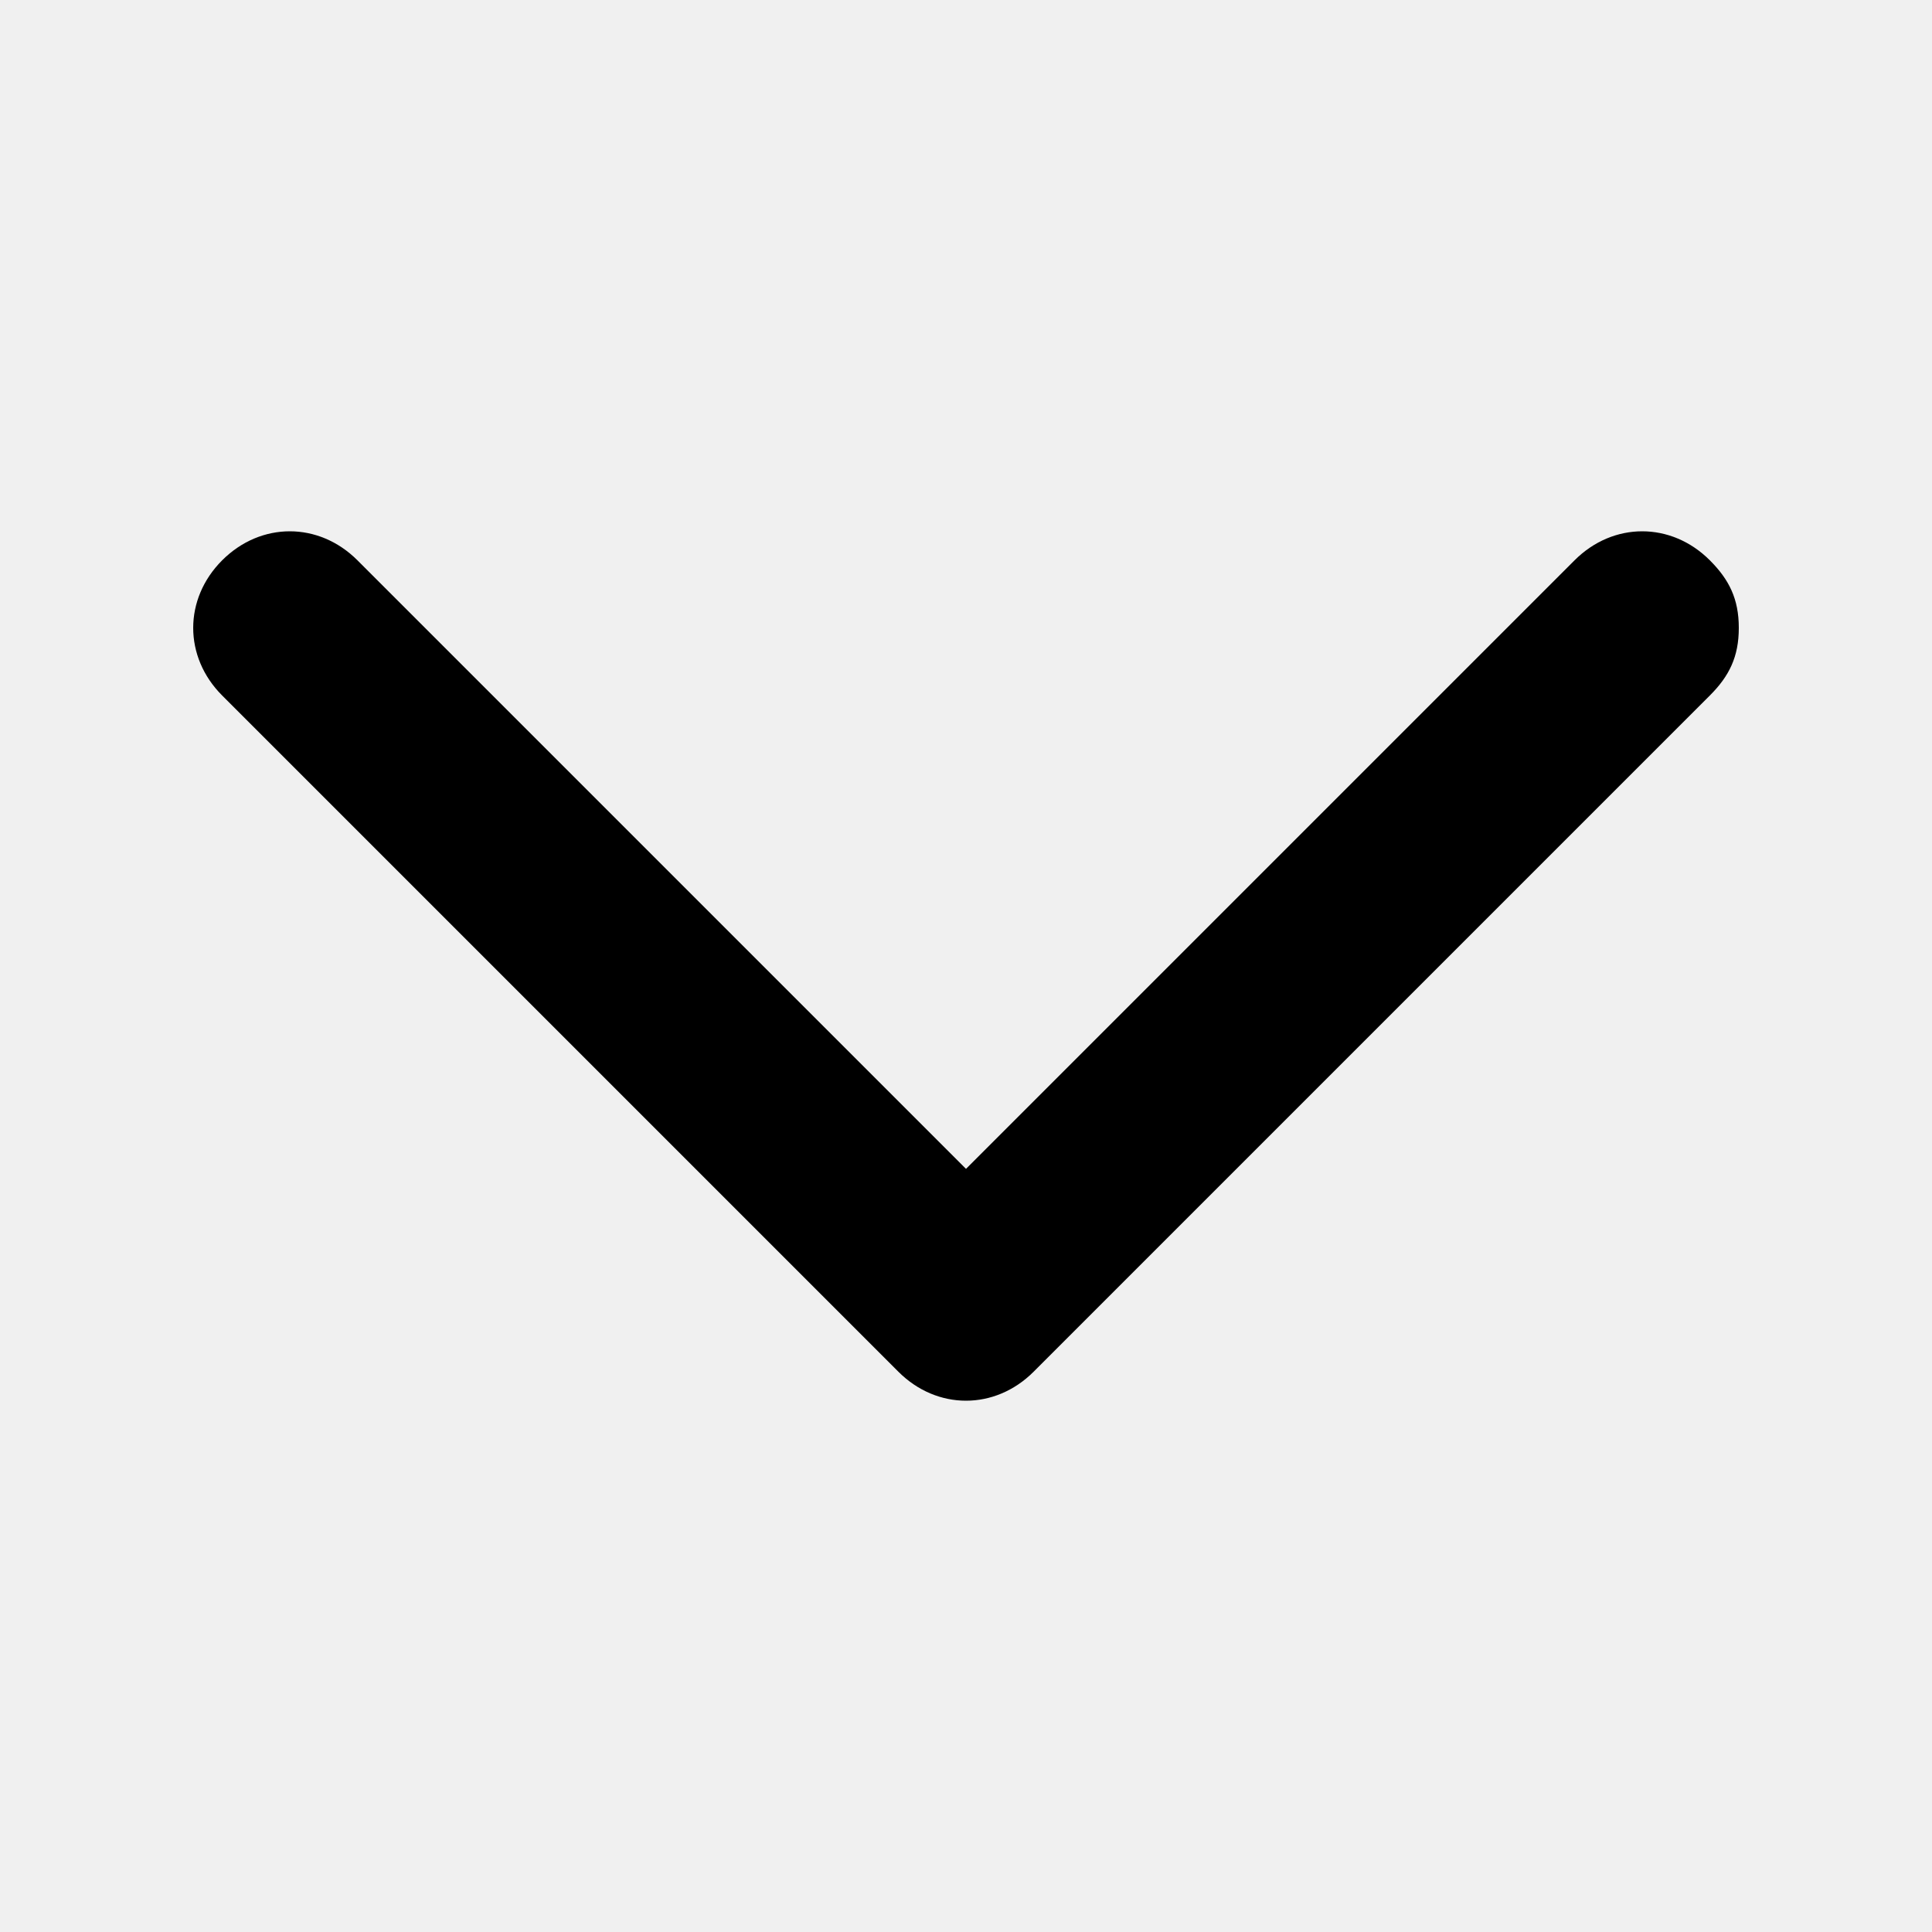
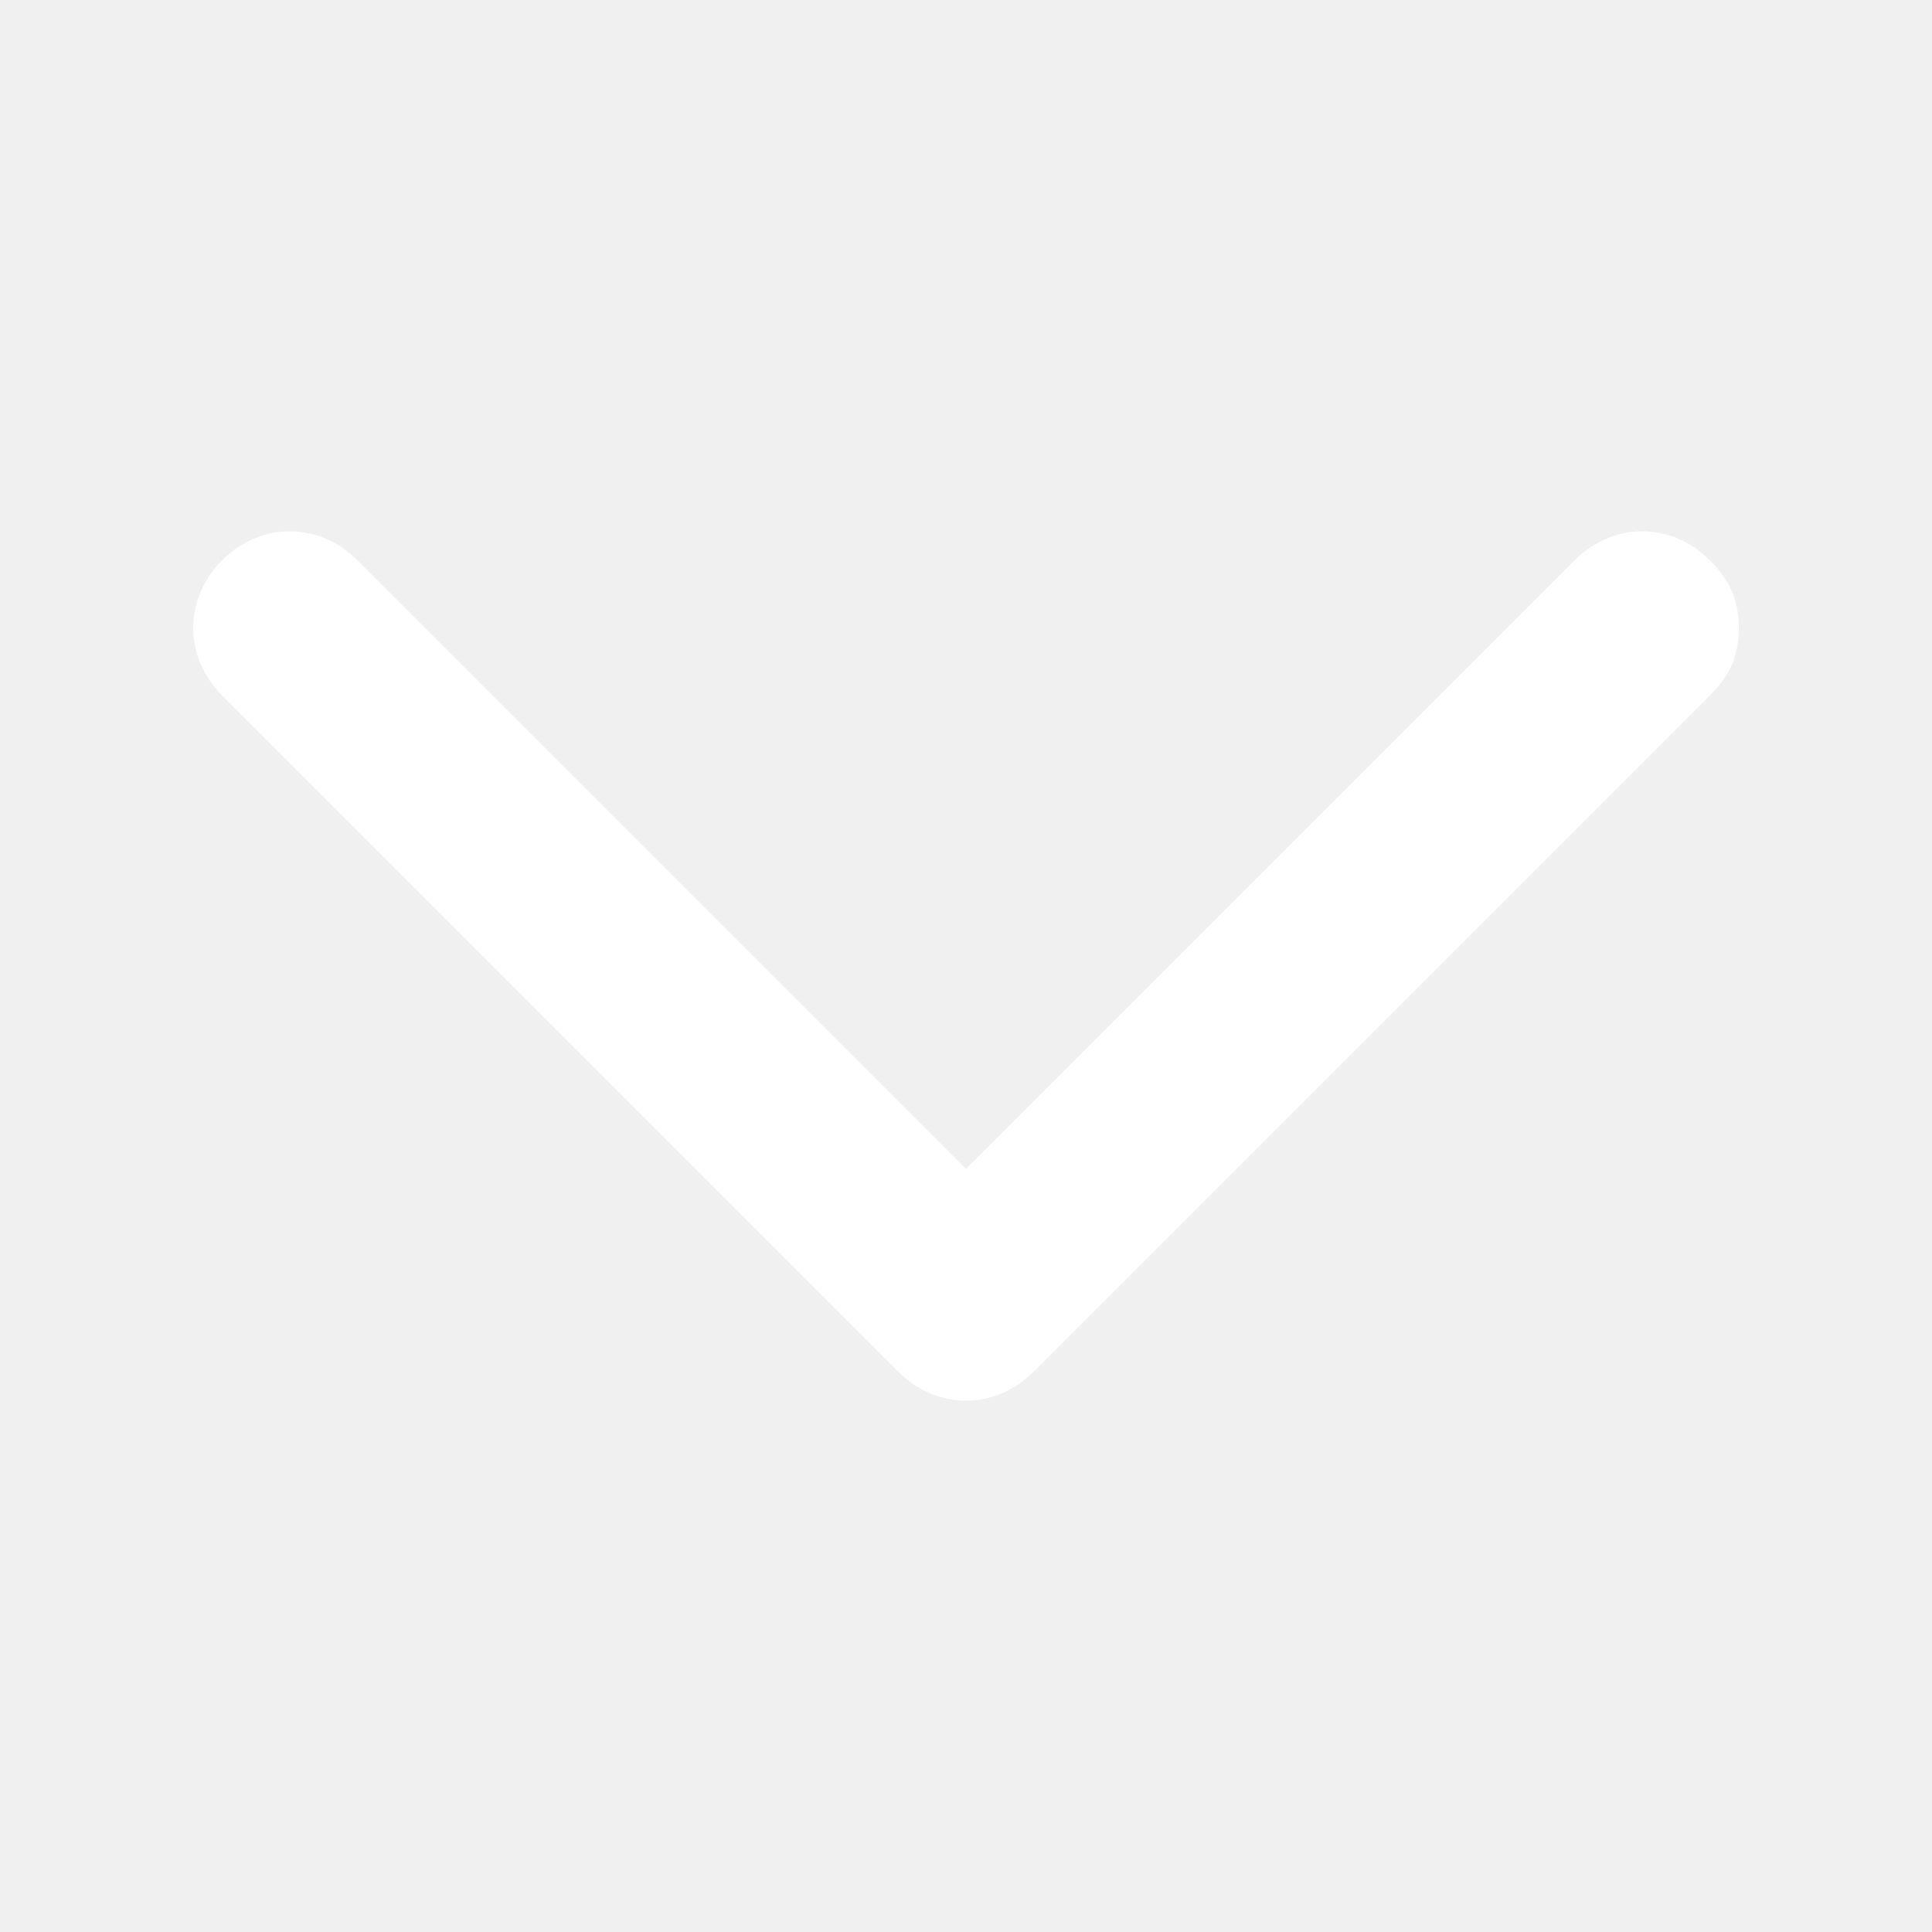
<svg xmlns="http://www.w3.org/2000/svg" id="chevron-down" viewBox="0 0 20 20">
-   <path d="M18,6.5c0,0.3-0.1,0.5-0.3,0.7l-7,7c-0.4,0.4-1,0.4-1.4,0l-7-7c-0.4-0.4-0.4-1,0-1.4c0.4-0.4,1-0.4,1.4,0l6.3,6.3l6.3-6.3c0.4-0.4,1-0.4,1.4,0C17.9,6,18,6.2,18,6.5" />
+   <path fill="#ffffff" d="M18,6.5c0,0.3-0.1,0.5-0.3,0.7l-7,7c-0.4,0.4-1,0.4-1.4,0l-7-7c-0.4-0.4-0.4-1,0-1.4c0.4-0.4,1-0.4,1.4,0l6.3,6.3l6.3-6.3c0.4-0.4,1-0.4,1.4,0C17.9,6,18,6.2,18,6.5" />
</svg>
